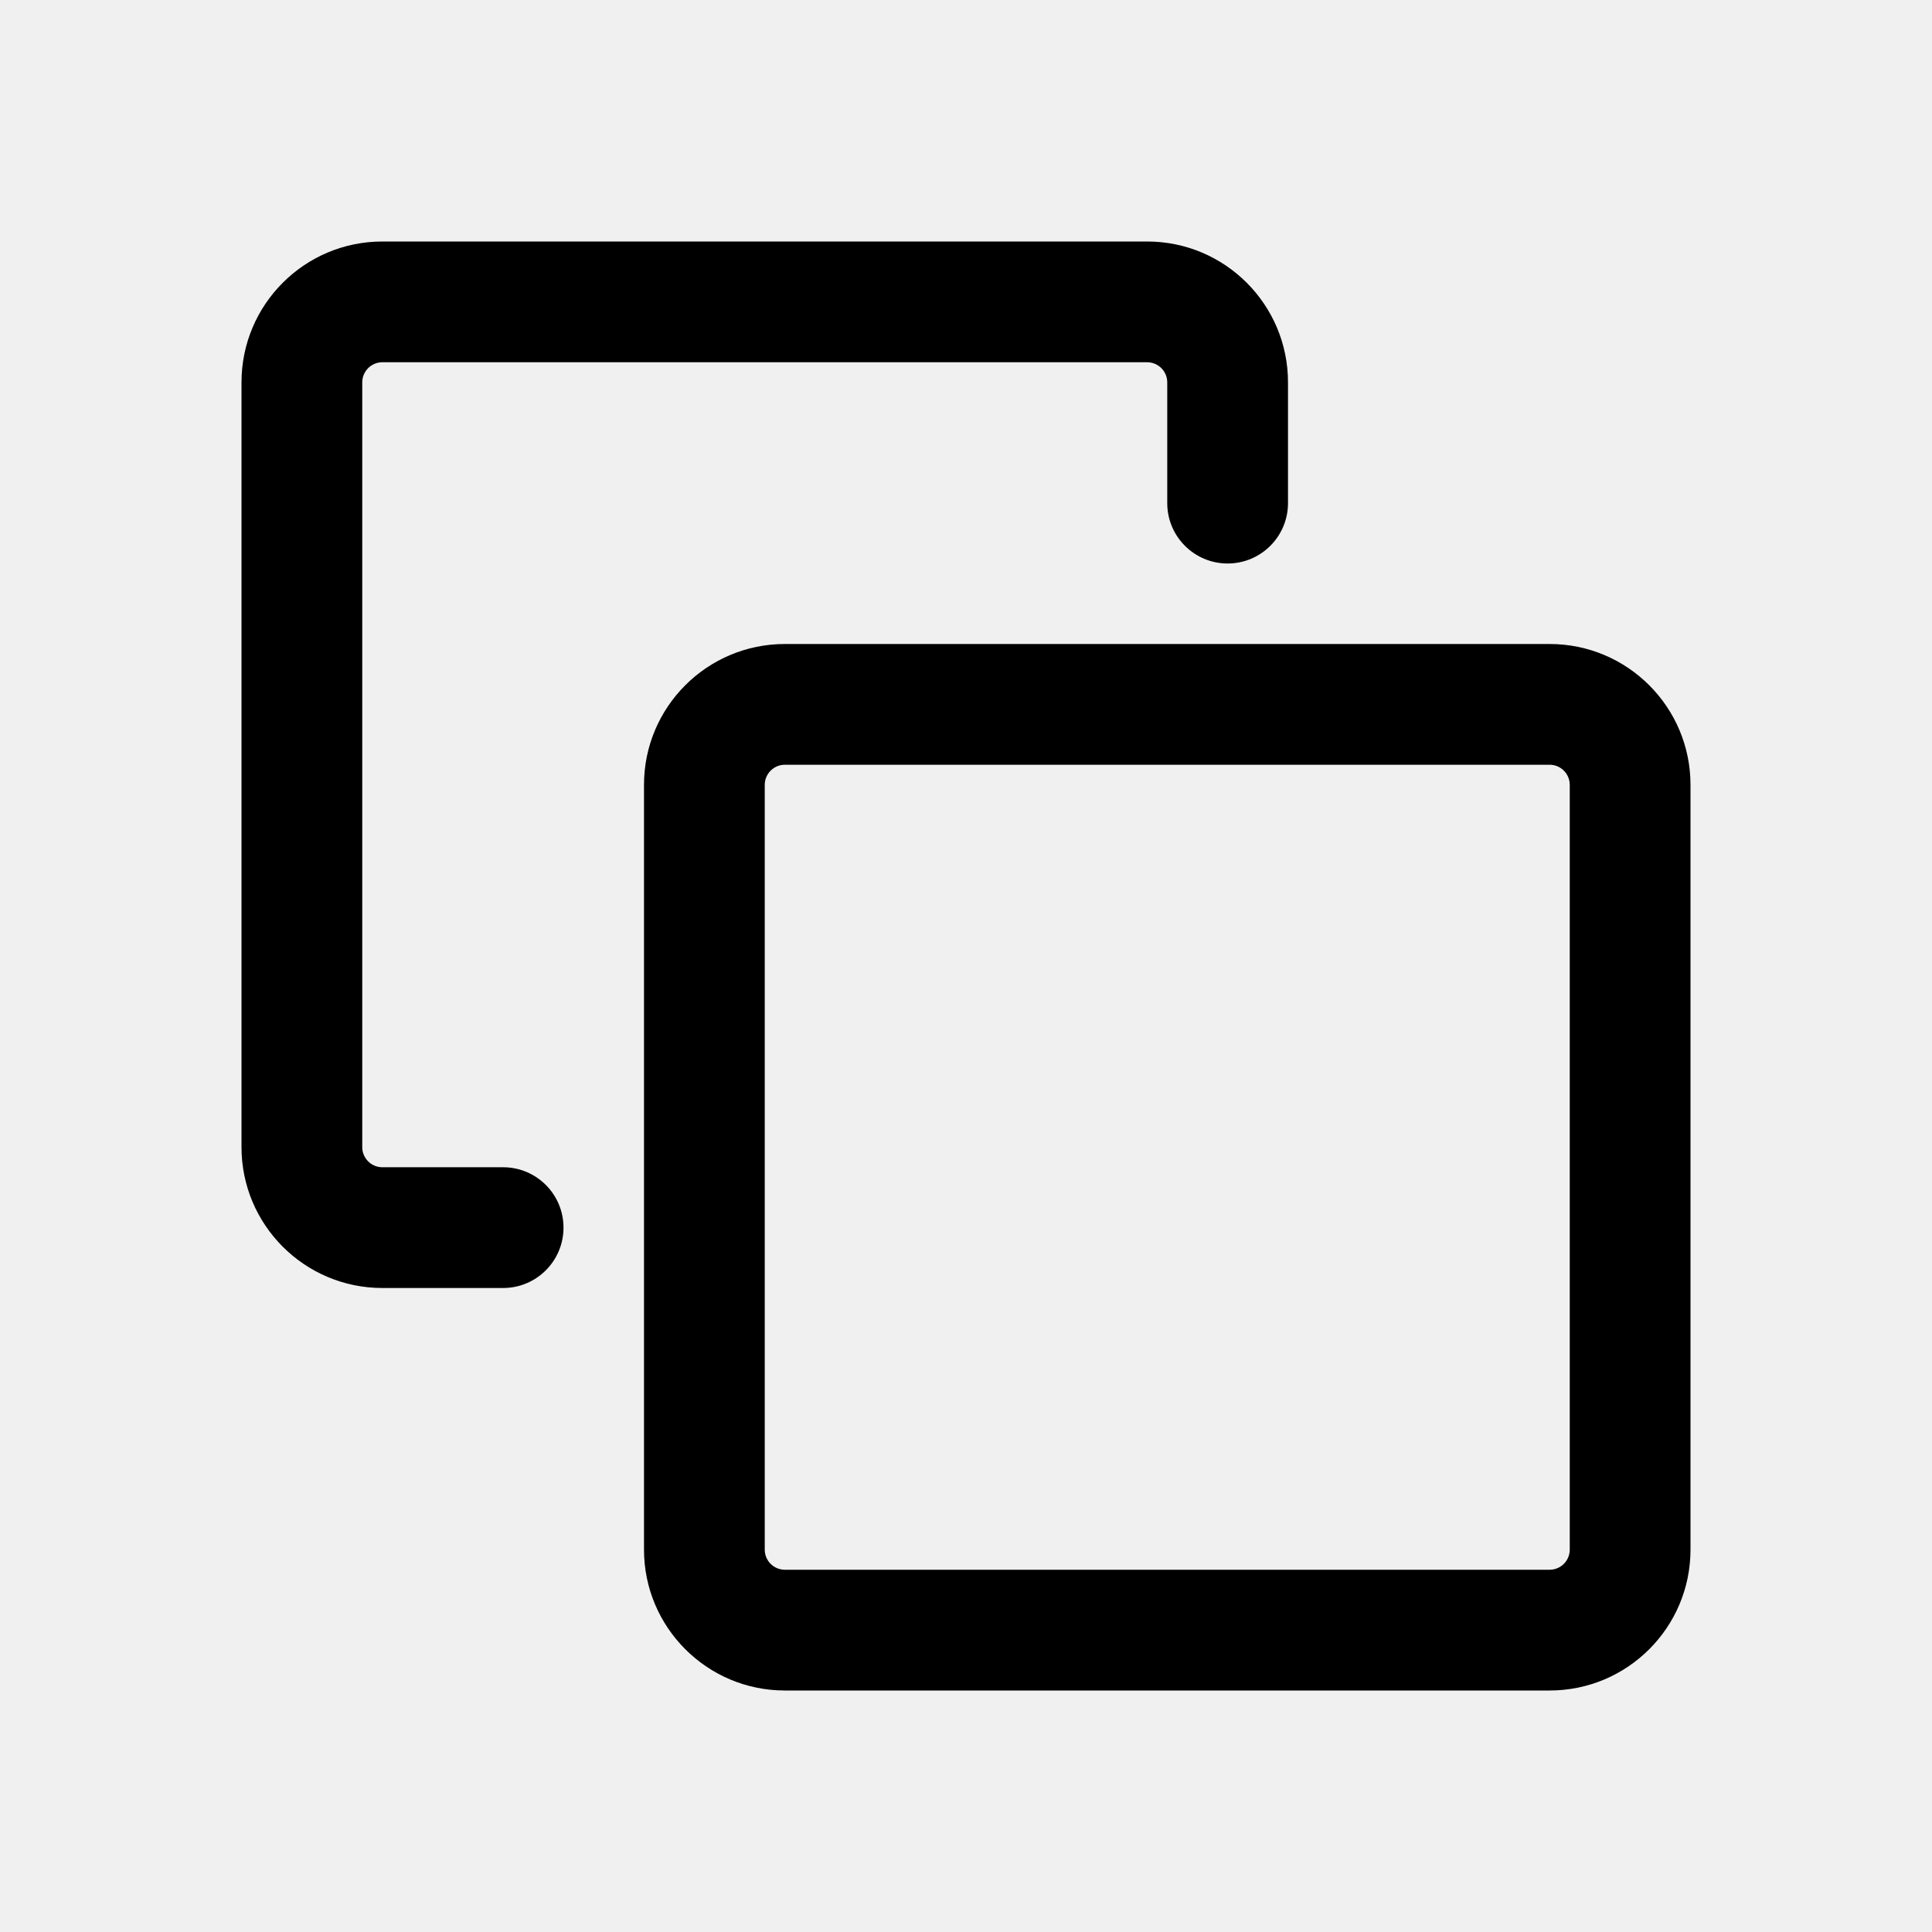
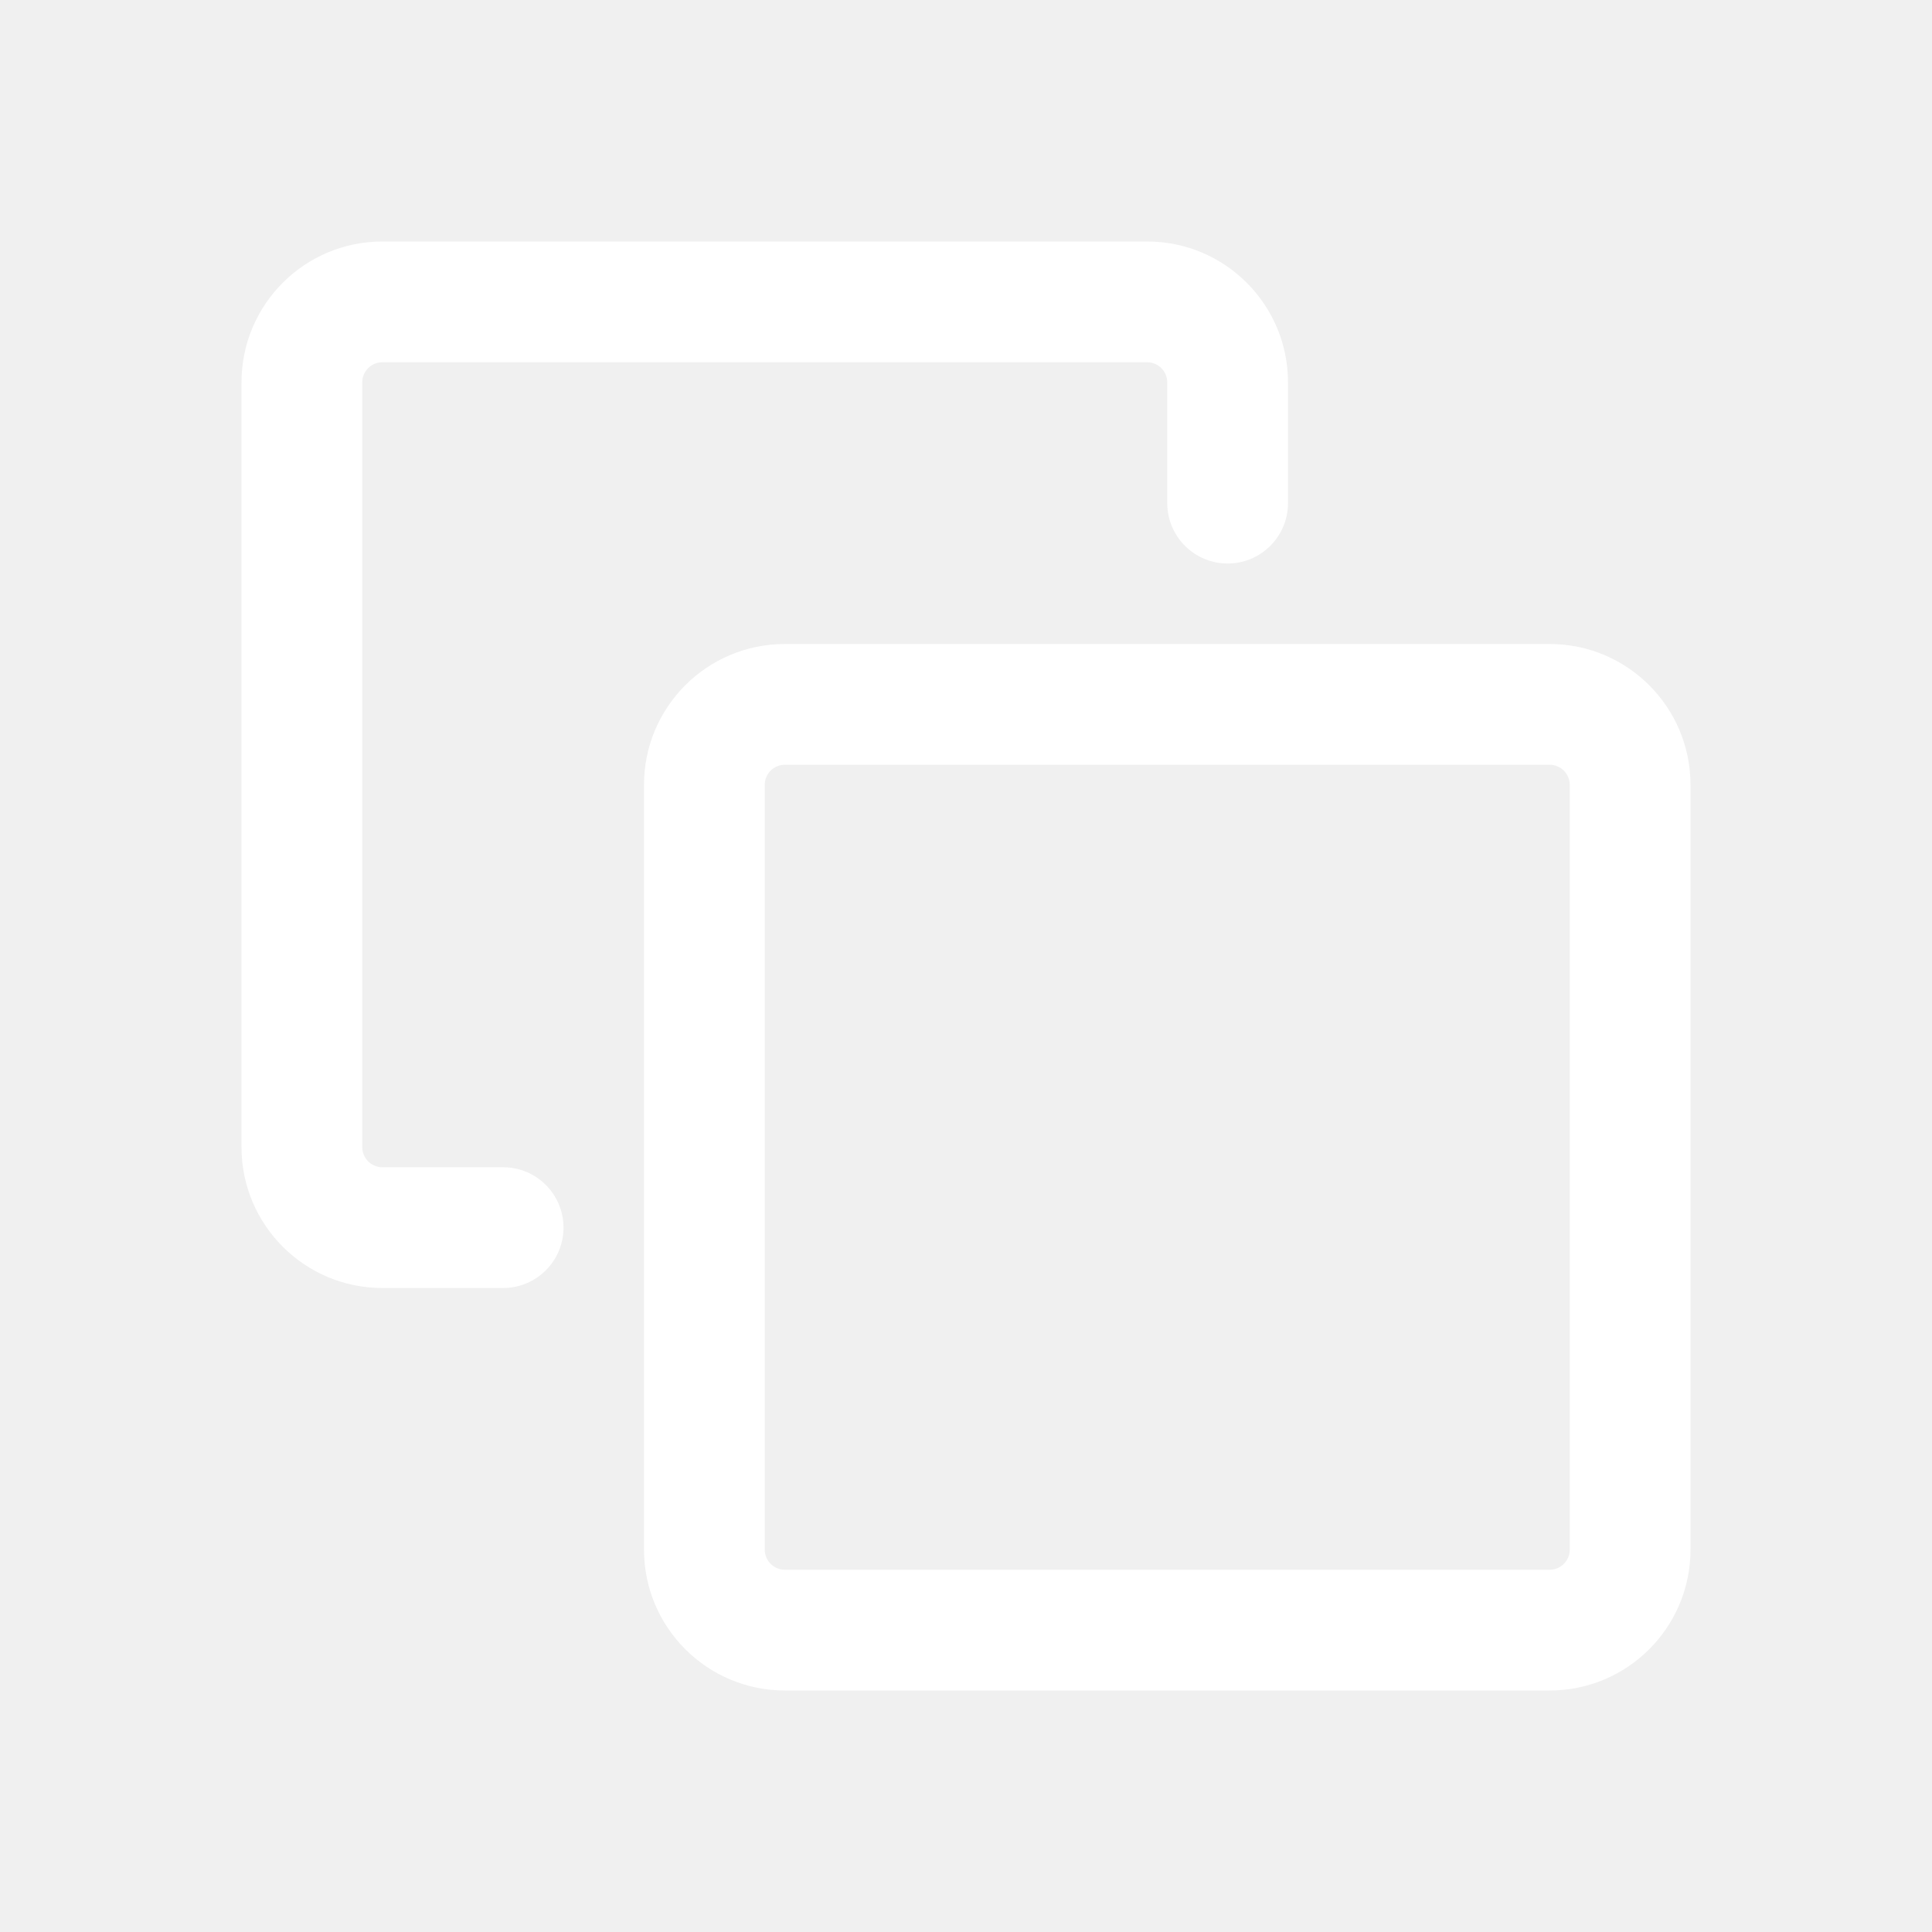
<svg xmlns="http://www.w3.org/2000/svg" viewBox="0 0 24 24" width="24" height="24">
-   <path fill-rule="evenodd" d="M4.75 3A1.75 1.75 0 003 4.75v9.5c0 .966.784 1.75 1.75 1.75h1.5a.75.75 0 000-1.5h-1.5a.25.25 0 01-.25-.25v-9.5a.25.25 0 01.25-.25h9.5a.25.25 0 01.25.25v1.5a.75.75 0 001.5 0v-1.5A1.75 1.75 0 0014.25 3h-9.5zm5 5A1.75 1.75 0 008 9.75v9.5c0 .966.784 1.75 1.75 1.75h9.5A1.75 1.75 0 0021 19.25v-9.5A1.75 1.75 0 0019.25 8h-9.5zM9.5 9.75a.25.25 0 01.25-.25h9.5a.25.25 0 01.25.25v9.5a.25.25 0 01-.25.25h-9.5a.25.25 0 01-.25-.25v-9.5z" />
+   <path fill="white" fill-rule="evenodd" d="M4.75 3A1.75 1.75 0 003 4.75v9.5c0 .966.784 1.75 1.75 1.75h1.5a.75.75 0 000-1.5h-1.5a.25.25 0 01-.25-.25v-9.5a.25.25 0 01.25-.25h9.5a.25.25 0 01.25.25v1.5a.75.75 0 001.5 0v-1.5A1.75 1.75 0 0014.25 3h-9.5zm5 5A1.75 1.75 0 008 9.75v9.5c0 .966.784 1.75 1.75 1.75h9.5A1.75 1.75 0 0021 19.25v-9.5A1.75 1.75 0 0019.25 8h-9.5zM9.5 9.75a.25.25 0 01.25-.25h9.5a.25.25 0 01.25.25v9.5a.25.25 0 01-.25.25h-9.5a.25.25 0 01-.25-.25v-9.5z" />
</svg>
